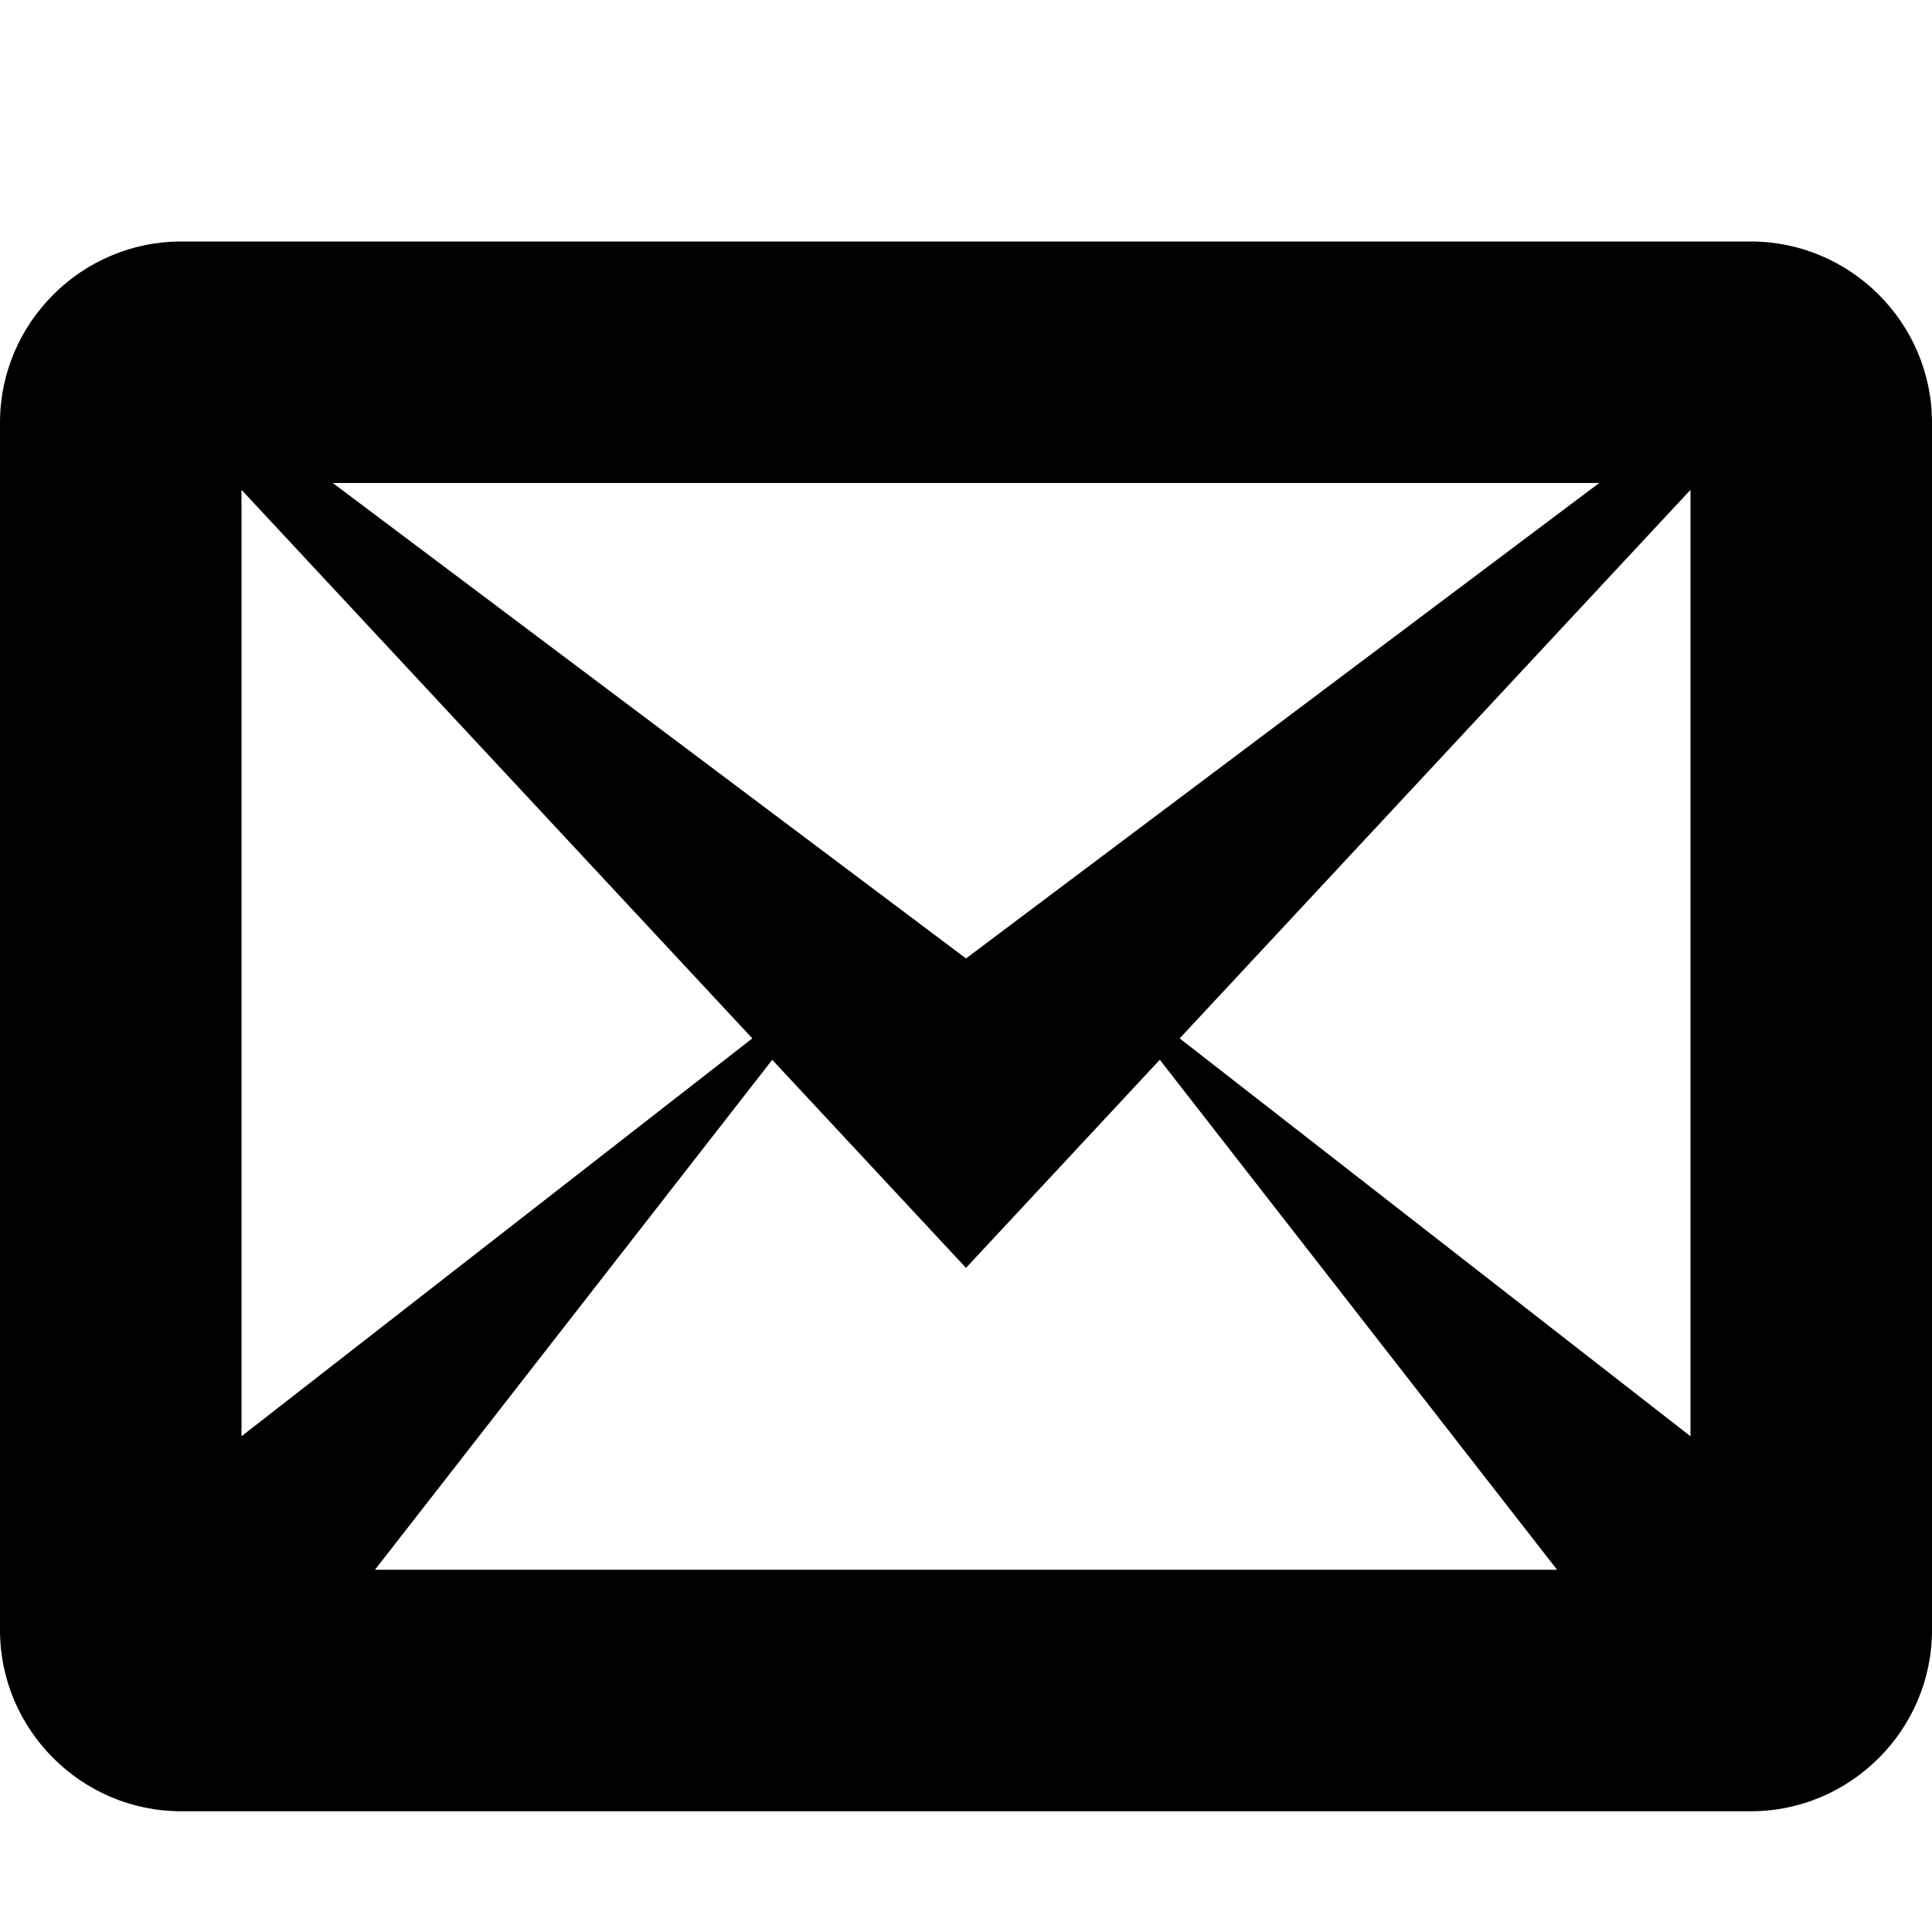
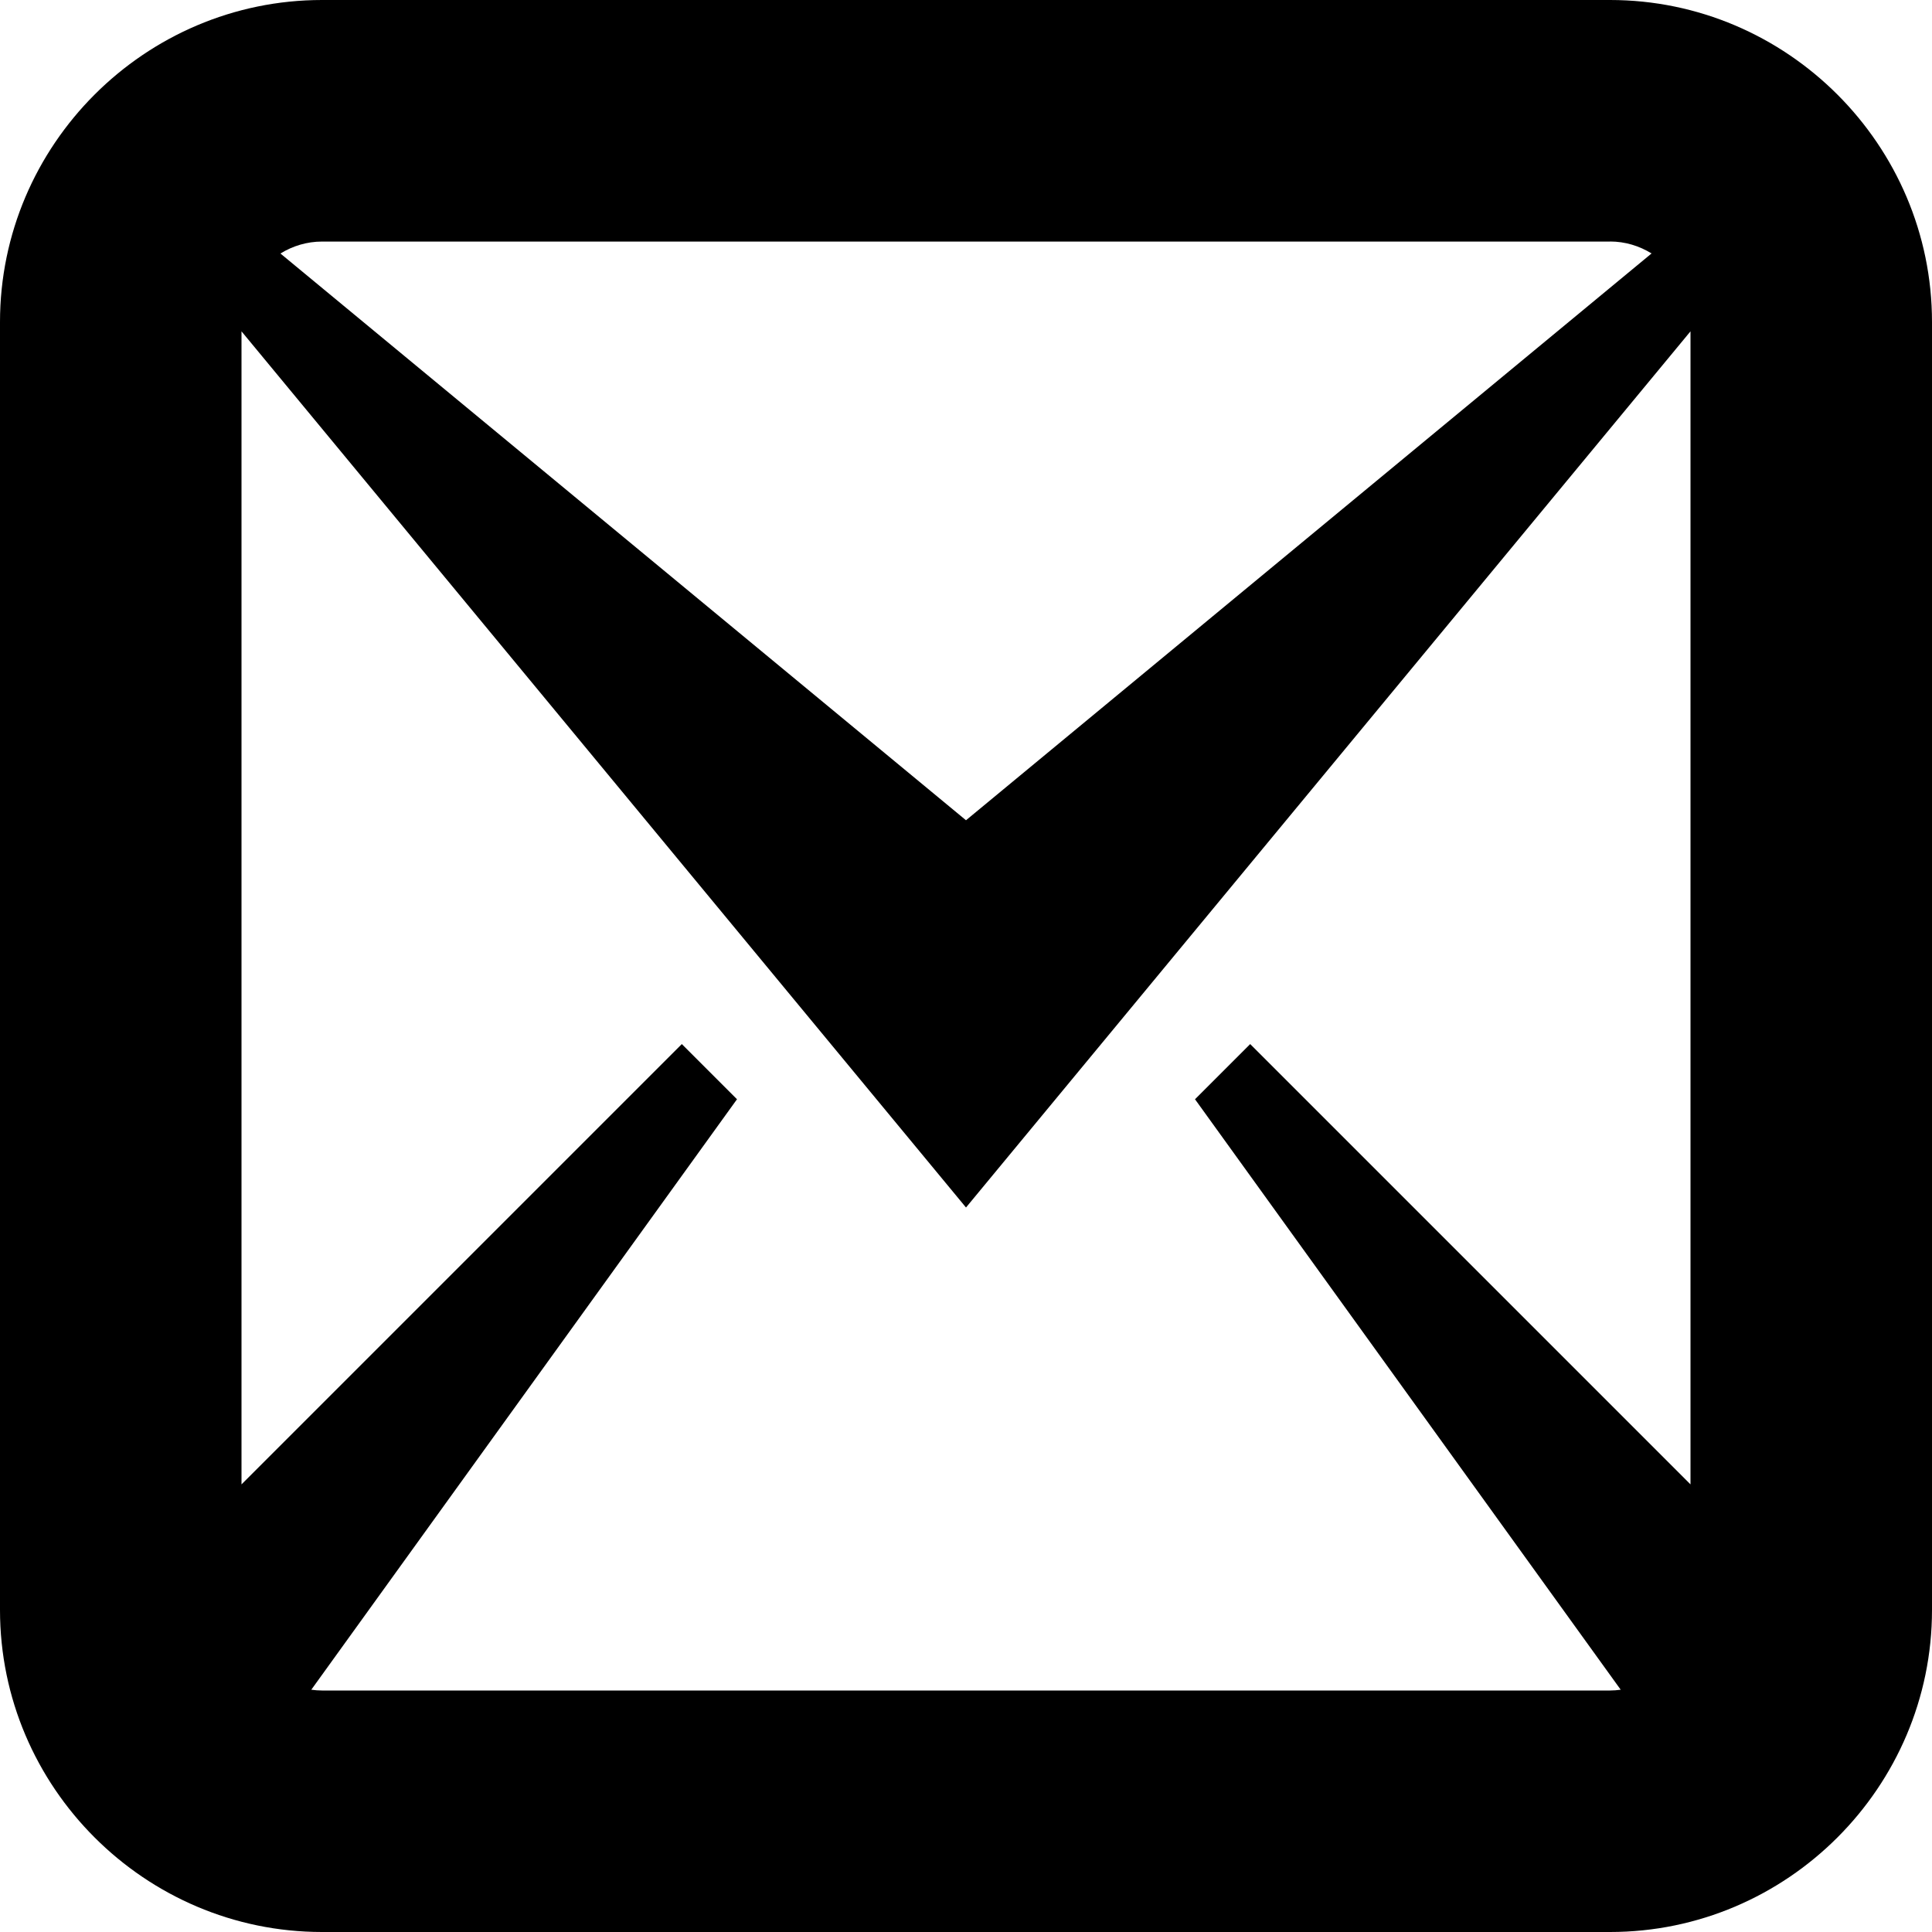
<svg xmlns="http://www.w3.org/2000/svg" version="1.1" width="32" height="32" viewBox="0 0 32 32">
-   <path d="M29 4h-26c-1.65 0-3 1.35-3 3v20c0 1.65 1.35 3 3 3h26c1.65 0 3-1.35 3-3v-20c0-1.65-1.35-3-3-3zM12.461 17.199l-8.461 6.59v-15.676l8.461 9.086zM5.512 8h20.976l-10.488 7.875-10.488-7.875zM12.79 17.553l3.21 3.447 3.21-3.447 6.58 8.447h-19.579l6.58-8.447zM19.539 17.199l8.461-9.086v15.676l-8.461-6.59z" />
+   <path d="M26.667 0h-21.333c-2.934 0-5.334 2.4-5.334 5.334v21.332c0 2.936 2.4 5.334 5.334 5.334h21.333c2.934 0 5.333-2.398 5.333-5.334v-21.332c0-2.934-2.399-5.334-5.333-5.334zM26.667 4c0.25 0 0.486 0.073 0.688 0.198l-11.355 9.388-11.355-9.387c0.202-0.125 0.439-0.198 0.689-0.198h21.333zM5.334 28c-0.060 0-0.119-0.005-0.178-0.013l7.051-9.78-0.914-0.914-7.293 7.293v-19.098l12 14.512 12-14.512v19.098l-7.293-7.293-0.914 0.914 7.051 9.78c-0.058 0.008-0.117 0.013-0.177 0.013h-21.333z" />
</svg>
